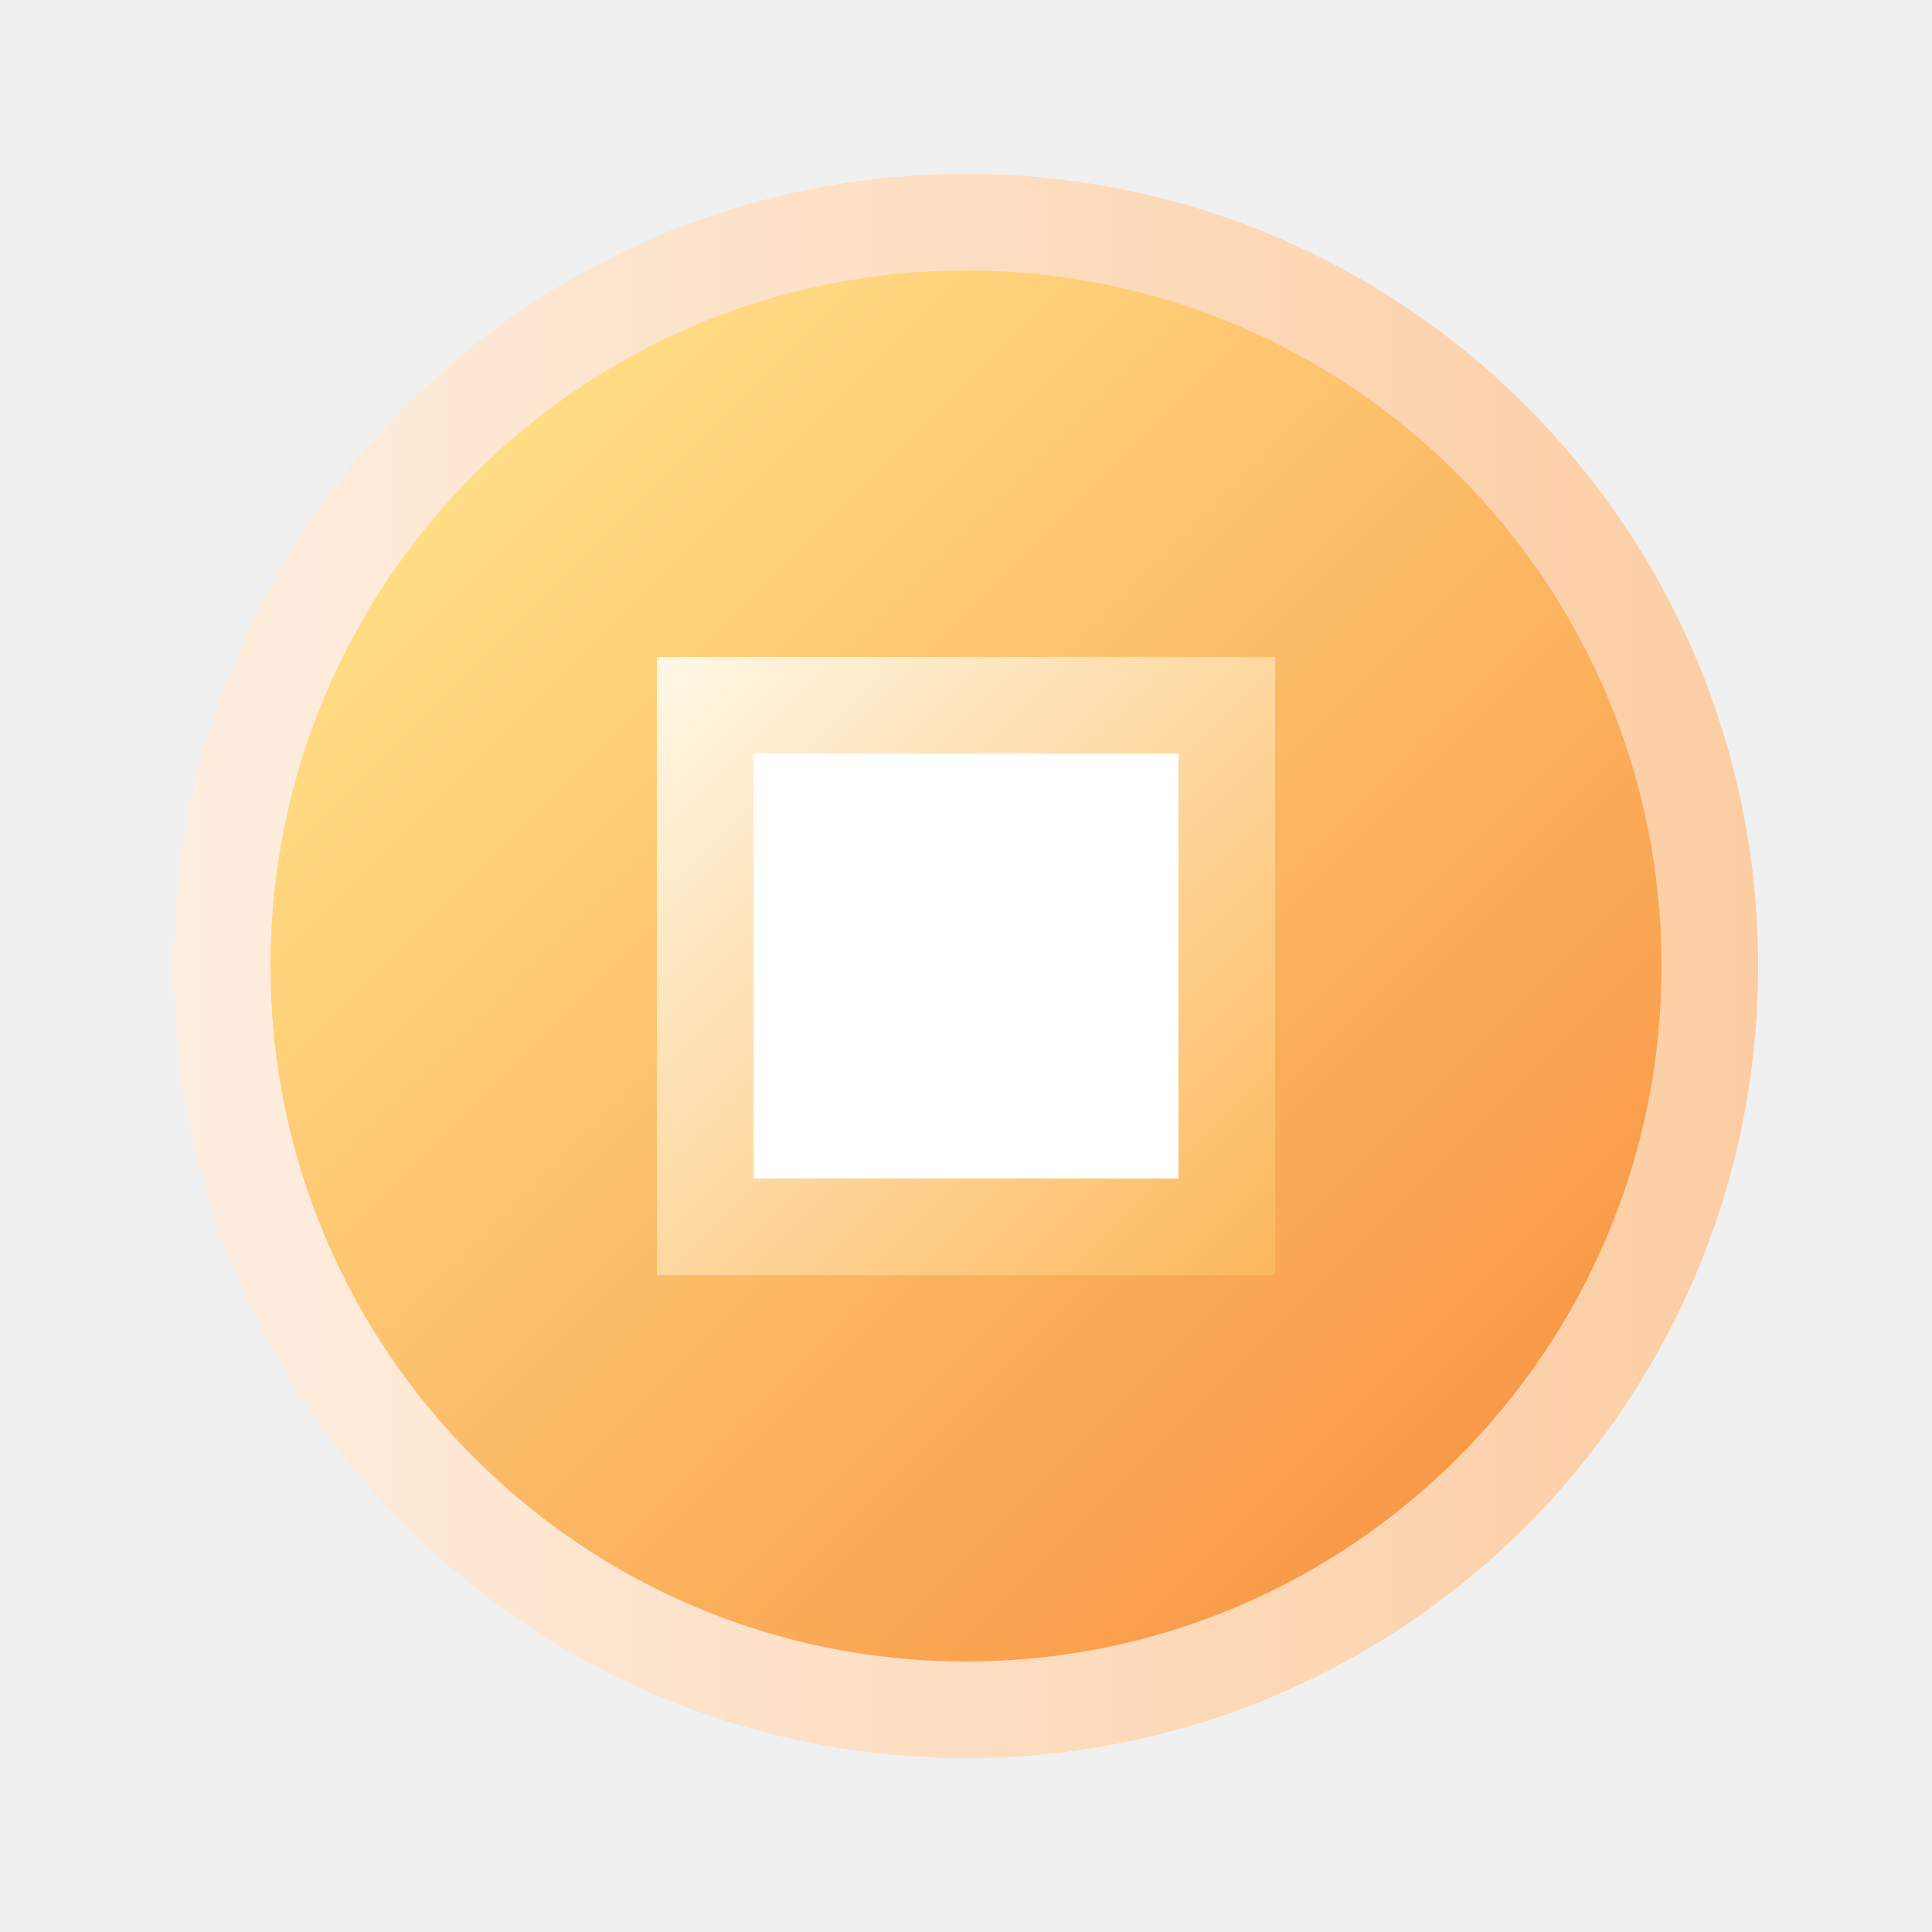
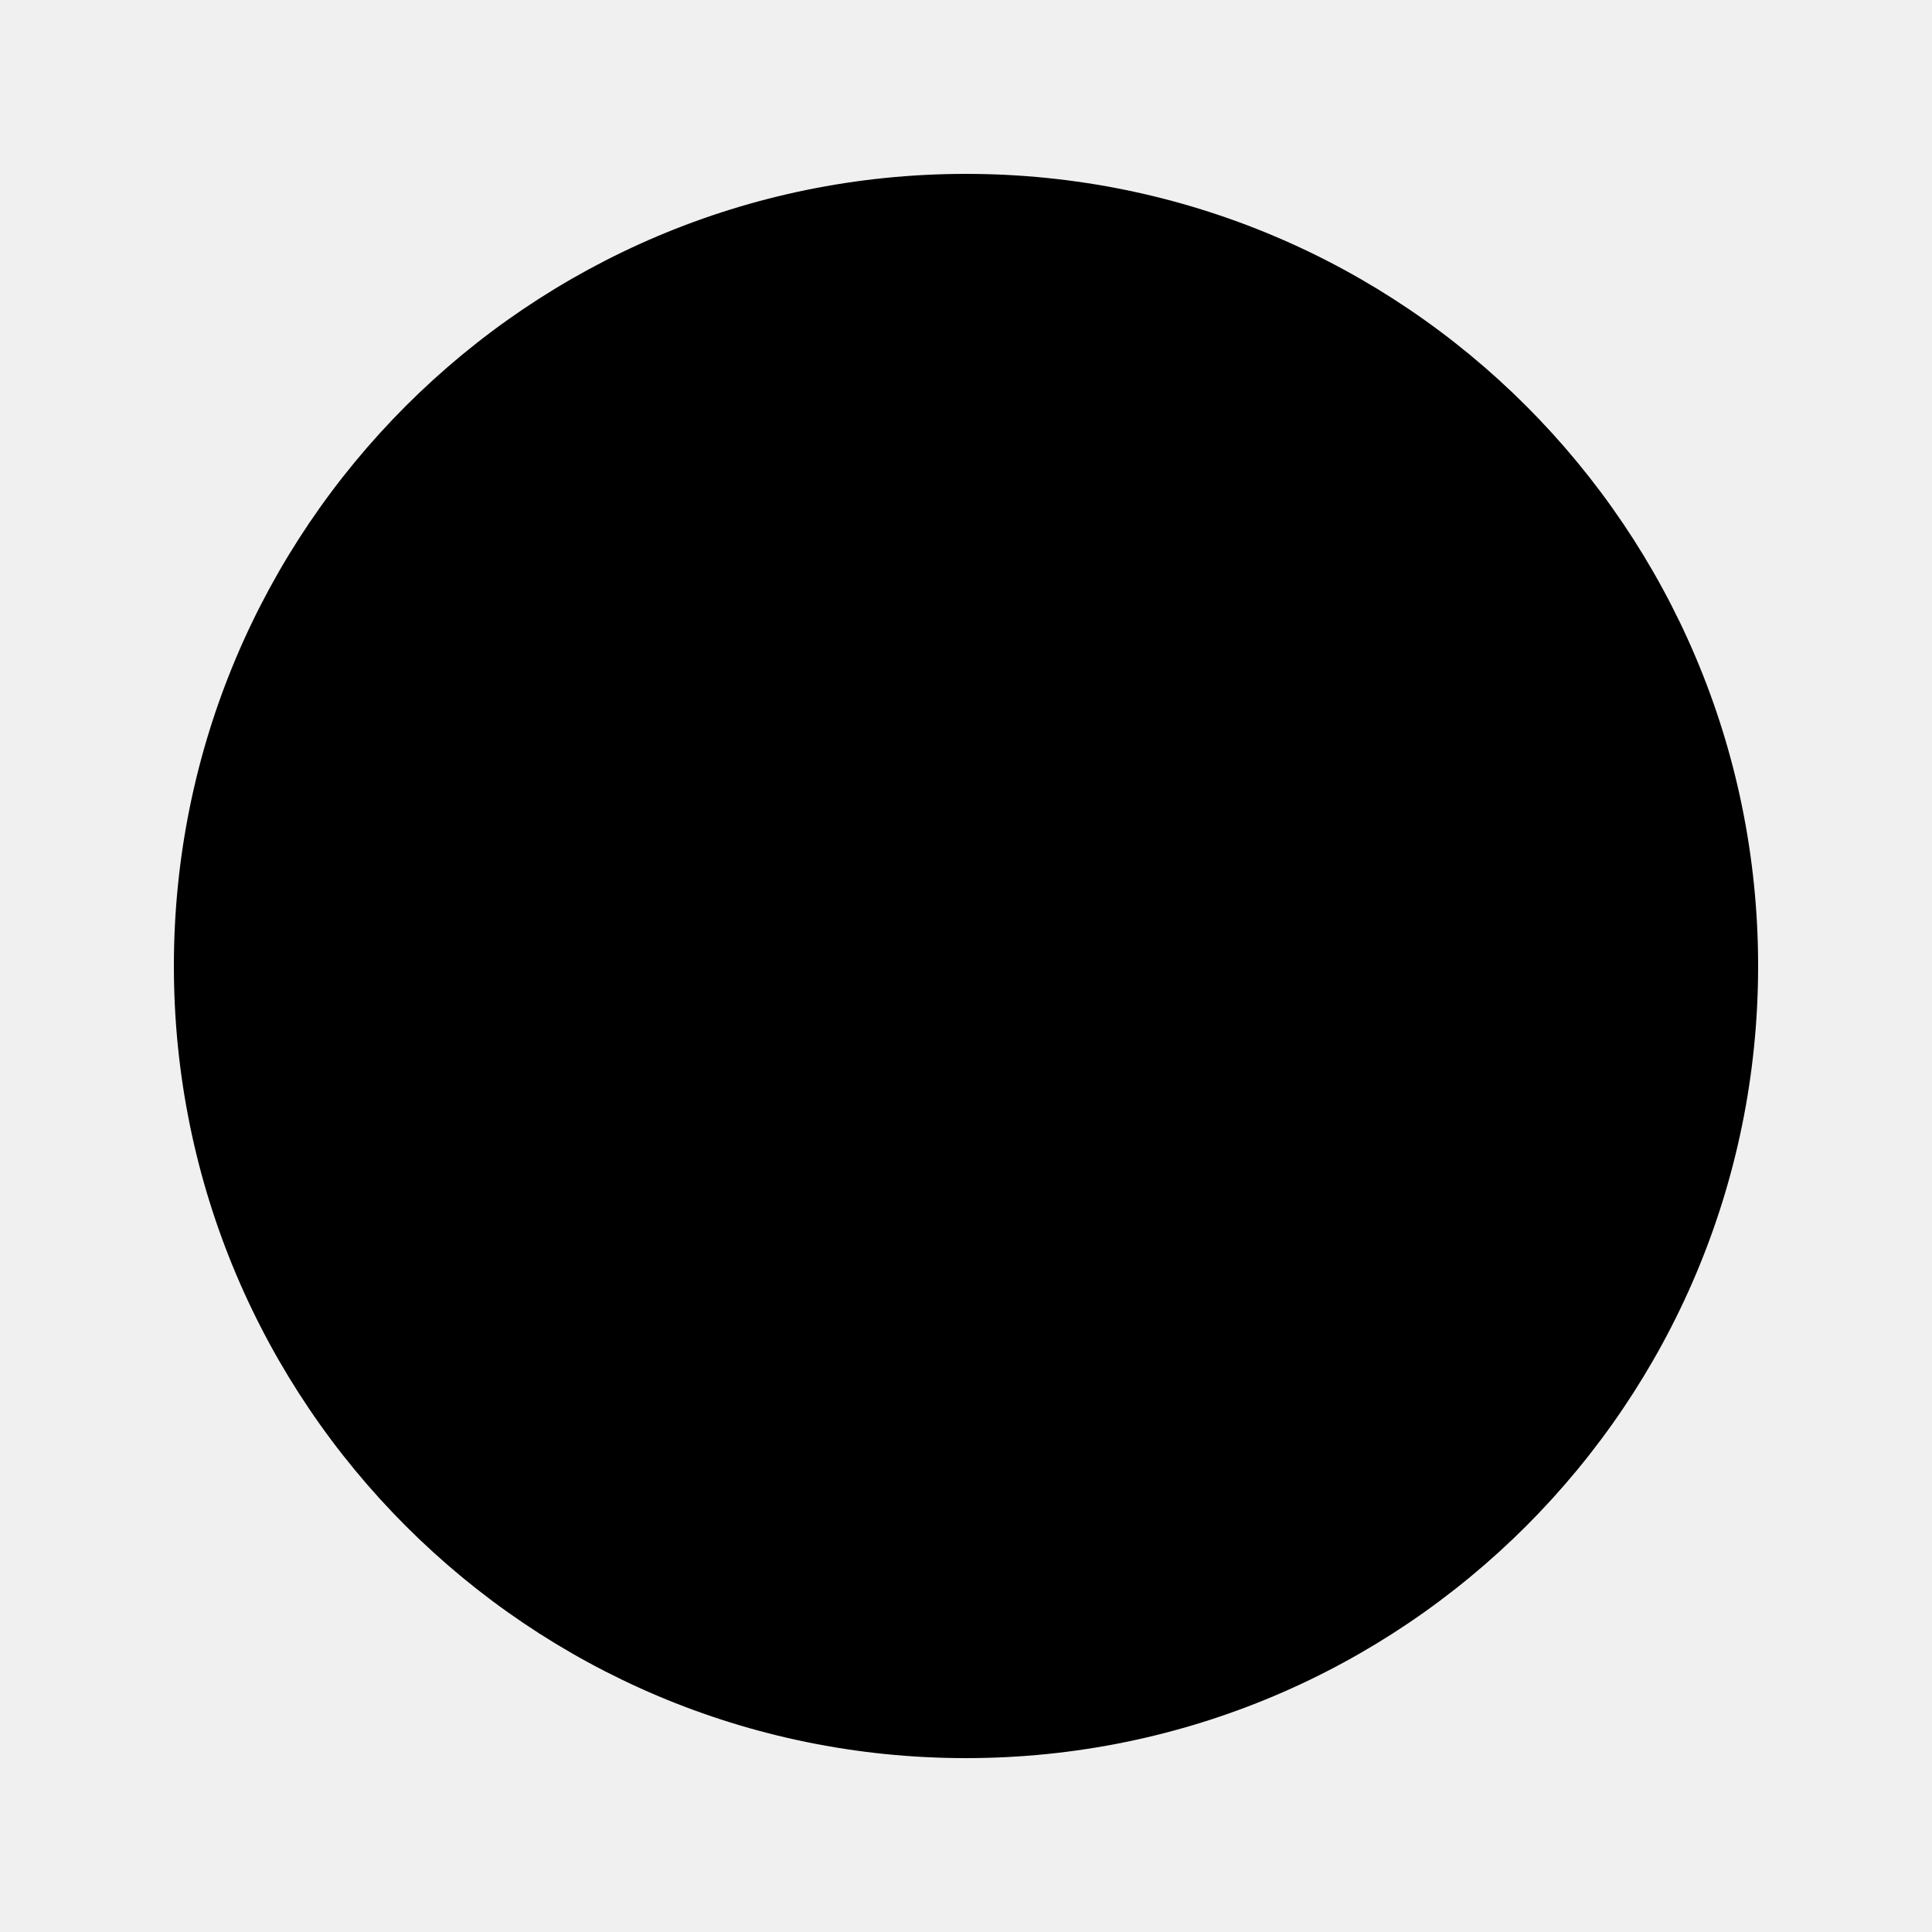
<svg xmlns="http://www.w3.org/2000/svg" version="1.1" id="Flat" x="0px" y="0px" viewBox="0 0 100 100" style="enable-background:new 0 0 100 100;" xml:space="preserve">
-   <style type="text/css"> .st0{fill:url(#SVGID_1_);} .st1{fill:url(#SVGID_00000094612201860078307270000000548903667138688153_);} .st2{fill:url(#SVGID_00000022546132488161084190000010388418013611432895_);} .st3{fill:url(#SVGID_00000047774193939987037710000004618049413312326033_);} .st4{fill:url(#SVGID_00000133493447753720114660000002925867945027740607_);} .st5{fill:url(#SVGID_00000119826246581724656760000010211214216670206374_);} .st6{fill:url(#SVGID_00000176722356198474835770000000444888533719118468_);} .st7{fill:url(#SVGID_00000182530173611416160880000007685425534163211424_);} .st8{fill:url(#SVGID_00000001642899808363399910000011349646796013871292_);} .st9{fill:url(#SVGID_00000182486633715675754060000014772691550313730980_);} .st10{fill:url(#SVGID_00000014604338402042619340000016611459233224681897_);} .st11{fill:url(#SVGID_00000124120743627362329200000010603220361083227270_);} .st12{fill:url(#SVGID_00000072281263345221412340000017157807305826286012_);} .st13{fill:url(#SVGID_00000137820589627574967850000017135268128614090409_);} .st14{fill:url(#SVGID_00000129174172766882526780000001297095447812051642_);} .st15{fill:url(#SVGID_00000103987445146159376210000013183956952446951334_);} .st16{fill:url(#SVGID_00000036214028605344719470000006572293617129748910_);} .st17{fill:url(#SVGID_00000103968405689337530760000011223266508084601230_);} .st18{fill:url(#SVGID_00000020395904561273827800000006826854203912263097_);} .st19{fill:url(#SVGID_00000111903183320230411350000006302617078764450966_);} .st20{fill:url(#SVGID_00000005979932790012464080000005468583893606105787_);} .st21{fill:url(#SVGID_00000057120700336202131900000013906761551241056136_);} .st22{fill:url(#SVGID_00000128459766354468269100000017290299180330338971_);} .st23{fill:url(#SVGID_00000127730490261584764250000004678644518690023086_);} .st24{fill:url(#SVGID_00000083055893055334797680000003499636867756184762_);} .st25{fill:url(#SVGID_00000066473716549167168490000002525789088604763532_);} .st26{fill:url(#SVGID_00000022561021372573334920000015115861580845269169_);} .st27{fill:url(#SVGID_00000021086329185280622550000018269825877338000527_);} .st28{fill:url(#SVGID_00000059278196488784557830000002464663781298127794_);} .st29{fill:url(#SVGID_00000008133163828963383410000010141779124814656388_);} .st30{fill:url(#SVGID_00000015333610869070760260000003554155130324364460_);} .st31{fill:url(#SVGID_00000171701654971628328900000012778583391277035154_);} .st32{fill:url(#SVGID_00000111881474672385900520000003011246929865658250_);} .st33{fill:url(#SVGID_00000078005893072823020720000002993053312534537387_);} .st34{fill:url(#SVGID_00000160161093558312539290000010473305904283429507_);} .st35{fill:url(#SVGID_00000077302355266670228810000013072500263332070056_);} .st36{fill:url(#SVGID_00000124880738274499828570000005648250466207342751_);} .st37{fill:url(#SVGID_00000079487528459047123390000017344504582375871876_);} .st38{fill:url(#SVGID_00000116231718029636479150000005068310772481819308_);} .st39{fill:url(#SVGID_00000155847110084806144410000011579222826154639271_);} .st40{fill:url(#SVGID_00000085941752779348505550000015361074792287978887_);} .st41{fill:url(#SVGID_00000099663909074719221090000004412133467152320684_);} .st42{fill:#FFFFFF;} .st43{fill:url(#SVGID_00000025415197677405362580000001406317181060245685_);} .st44{fill:url(#SVGID_00000096049046270541901860000016256637642208119200_);} .st45{fill:url(#SVGID_00000170252206972077318390000002636374641296141743_);} .st46{fill:url(#SVGID_00000110461181861661106600000018312473758781203632_);} .st47{fill:url(#SVGID_00000129169827537308709810000006117423232303341489_);} .st48{fill:url(#SVGID_00000025436195738842913110000016888943742834589090_);} .st49{fill:url(#SVGID_00000124857931417539948810000007027364655959150467_);} .st50{fill:url(#SVGID_00000101784667706580807690000008994813624445082249_);} .st51{fill:url(#SVGID_00000067934988037723782370000010759372879289576579_);} .st52{fill:url(#SVGID_00000075859140165460824920000015368692893240924810_);} .st53{fill:url(#SVGID_00000054958493859185008260000006861223795921215879_);} .st54{fill:url(#SVGID_00000159437199260550241250000006940632998934391984_);} .st55{fill:url(#SVGID_00000169521440225769352610000000273470142205774475_);} .st56{fill:url(#SVGID_00000025431993132084758590000013270762255146333312_);} .st57{fill:url(#SVGID_00000088820900493567931910000011303398247524421252_);} .st58{fill:url(#SVGID_00000075157093045461925090000010589459361770035389_);} .st59{fill:url(#SVGID_00000100346069173088037430000007800960626809045654_);} .st60{fill:url(#SVGID_00000098930184839703645660000004799281803679050402_);} .st61{fill:url(#SVGID_00000048471168641965929460000005687371424330883748_);} .st62{fill:url(#SVGID_00000036249693243086874360000006466308297121548733_);} .st63{fill:url(#SVGID_00000026856052249900363480000007769156131564459707_);} .st64{fill:url(#SVGID_00000064314611755235819470000017876672677297654197_);} .st65{fill:url(#SVGID_00000104691673726908192080000002069689849000623803_);} .st66{fill:url(#SVGID_00000101794597456084403900000004586590930175118743_);} .st67{fill:url(#SVGID_00000111905112226035573370000000686108344643632797_);} .st68{fill:url(#SVGID_00000161608940249570986770000017692288644793553043_);} .st69{fill:url(#SVGID_00000110454708608371399860000008279894893058476939_);} .st70{fill:url(#SVGID_00000061462260887064877710000007666471137680441483_);} .st71{fill:url(#SVGID_00000013168296429507638340000004751815190883996077_);} .st72{fill:url(#SVGID_00000026147047974396716600000005273751652255357098_);} .st73{fill:url(#SVGID_00000089537678744049472890000017339150082443702148_);} .st74{fill:url(#SVGID_00000085222357477983251060000001502585979177582242_);} .st75{fill:url(#SVGID_00000090292503942392373560000017839098899430915007_);} .st76{fill:url(#SVGID_00000116945197501881533480000006526575550440526765_);} .st77{fill:url(#SVGID_00000013186672561214624960000008341737377806468798_);} .st78{fill:url(#SVGID_00000035503658423511744700000007095139711585497481_);} .st79{fill:url(#SVGID_00000132771684028017894610000016372471489427887240_);} .st80{fill:url(#SVGID_00000065752601783355270320000002754667393053890448_);} .st81{fill:url(#SVGID_00000162322824394374328930000016691829367083455125_);} .st82{fill:url(#SVGID_00000176725105198832571140000015155893087607757717_);} .st83{fill:url(#SVGID_00000111163372158100078480000013693407196874790824_);} .st84{fill:url(#SVGID_00000029726322679624167580000018230776816823409837_);} .st85{fill:url(#SVGID_00000100372954034184276920000003634917429098984344_);} .st86{fill:url(#SVGID_00000093900022116240654520000012905948345987248283_);} .st87{fill:url(#SVGID_00000108296197687040313050000014567373980905916070_);} .st88{fill:url(#SVGID_00000072989455025657907970000014880955576055206297_);} .st89{fill:url(#SVGID_00000057132120953790833570000011648238069803823267_);} .st90{fill:url(#SVGID_00000040550329032538195580000000964891460006082743_);} .st91{fill:url(#SVGID_00000094582571094510716430000016032232572936065681_);} .st92{fill:url(#SVGID_00000098188883158086616630000000799883738274807196_);} .st93{fill:url(#SVGID_00000178165421895803397050000015046327267589752498_);} .st94{fill:url(#SVGID_00000011753121920994832760000011620194949973543604_);} .st95{fill:url(#SVGID_00000031917210141648936910000008763365425798044863_);} .st96{fill:url(#SVGID_00000134940597482047882650000013013661066317111452_);} .st97{fill:url(#SVGID_00000042012783128816525820000018084607383159636902_);} .st98{fill:url(#SVGID_00000034779574268985848340000008040419399115304624_);} .st99{fill:url(#SVGID_00000139277649356059231460000007569935952648039346_);} .st100{fill:url(#SVGID_00000134966508016363326700000013076340671716676278_);} .st101{fill:url(#SVGID_00000154423657621105823720000005234073624240957589_);} .st102{fill:url(#SVGID_00000132082526117741569740000008972164830695382966_);} .st103{fill:url(#SVGID_00000038404471319706943480000011683107291593464461_);} .st104{fill:url(#SVGID_00000132089092802029873550000013743436192863540379_);} .st105{fill:url(#SVGID_00000057851447815630441460000009110602773770966457_);} .st106{fill:url(#SVGID_00000022524002531685277120000009825418775354884259_);} .st107{fill:url(#SVGID_00000078013314711163221960000003035220876218389160_);} .st108{fill:url(#SVGID_00000019648754960711818760000009142857437032617901_);} .st109{fill:url(#SVGID_00000005266616394491945810000002788303248285872543_);} .st110{fill:url(#SVGID_00000074411449857611746650000001853037780004185531_);} .st111{fill:url(#SVGID_00000101804408152905426800000017004843126924992693_);} .st112{fill:url(#SVGID_00000168116074103586824330000006347979541321929876_);} .st113{fill:url(#SVGID_00000116920201733827310190000016591156689139713184_);} .st114{fill:url(#SVGID_00000117663756433936470840000000417733729752318131_);} .st115{fill:url(#SVGID_00000075126826485770409130000009239140161293251462_);} .st116{fill:url(#SVGID_00000093894487482692378370000013006780102228052625_);} .st117{fill:url(#SVGID_00000116915388342004933670000011696426437361196465_);} .st118{fill:url(#SVGID_00000063610799289746279790000017664455956301923968_);} .st119{fill:url(#SVGID_00000075141986993353176070000000520202762396525486_);} .st120{fill:url(#SVGID_00000036233726632756753250000016073006754669961873_);} .st121{fill:url(#SVGID_00000019637439518675965690000014214757001299919750_);} .st122{fill:url(#SVGID_00000071544316230899576800000003592710989125172901_);} .st123{fill:url(#SVGID_00000134240340828379784610000006040295504787312517_);} .st124{fill:url(#SVGID_00000137846267035667174360000006464289396866126979_);} .st125{fill:url(#SVGID_00000075878473454450186070000016065886088964203147_);} .st126{fill:url(#SVGID_00000068676812741388069150000006997392121970655620_);} .st127{fill:url(#SVGID_00000028322708565133438820000002172304376500095407_);} .st128{fill:url(#SVGID_00000018918610877397602450000003077519292405245361_);} .st129{fill:url(#SVGID_00000183935290767295360510000001826481193595717558_);} .st130{fill:url(#SVGID_00000015324551114488182460000004757272402358876333_);} .st131{fill:url(#SVGID_00000181782913059290797210000017979794365545896633_);} .st132{fill:url(#SVGID_00000008863071326574545890000009744106643554487968_);} .st133{fill:url(#SVGID_00000048491665044167297510000016855674322199112346_);} .st134{fill:url(#SVGID_00000032621586458184800850000000738310543198186384_);} .st135{fill:url(#SVGID_00000113340477386124625240000017766074084495660952_);} .st136{fill:url(#SVGID_00000104699593217754642230000006494059312268494721_);} .st137{fill:url(#SVGID_00000179622822532115485670000013040031618794622094_);} .st138{fill:url(#SVGID_00000178165514295406619250000009902013343371556274_);} .st139{fill:url(#SVGID_00000037672801328052029080000001856270099695225518_);} .st140{fill:url(#SVGID_00000080914821422423438840000014735861297817626295_);} .st141{fill:url(#SVGID_00000017484752264925044900000006631774711702801079_);} .st142{fill:url(#SVGID_00000092452068238350699380000003177420953882976421_);} .st143{fill:url(#SVGID_00000132793014647584684930000006447867710484271762_);} .st144{fill:url(#SVGID_00000061436037558227321490000011493121012351061153_);} .st145{fill:url(#SVGID_00000063610479572880997440000017334788247714024856_);} .st146{fill:url(#SVGID_00000008120679175910422680000013060845705286885254_);} .st147{fill:url(#SVGID_00000127028939343803311150000015780766569349282489_);} .st148{fill:url(#SVGID_00000168821325032173862180000017703846283902027400_);} .st149{fill:url(#SVGID_00000103243487070765318100000004062424085981234868_);} .st150{fill:url(#SVGID_00000039813621090646786610000015259146507953720738_);} .st151{fill:url(#SVGID_00000174583173572365552470000003559692970485965489_);} .st152{fill:url(#SVGID_00000180330271345451200910000016634228562303427518_);} .st153{fill:url(#SVGID_00000131343120190351008160000007278991295210390714_);} .st154{fill:url(#SVGID_00000129200491068355678320000008689210064378558364_);} .st155{fill:url(#SVGID_00000091010913833864799550000005290578797961955258_);} .st156{fill:url(#SVGID_00000057113578524295185080000005118250619538001076_);} .st157{fill:url(#SVGID_00000078020086477559046160000005016176713641917348_);} .st158{fill:url(#SVGID_00000007417054780316212940000005670651688457776529_);} .st159{fill:url(#SVGID_00000008854644979227074620000011942999848626707888_);} .st160{fill:url(#SVGID_00000091702002475241069380000001697473625274343866_);} .st161{fill:url(#SVGID_00000119811529813886194430000000034027791155320468_);} .st162{fill:url(#SVGID_00000173871920774753174050000008390300089555581069_);} .st163{fill:url(#SVGID_00000127736721562545214230000000520617724991588253_);} .st164{fill:url(#SVGID_00000103232566788435493290000000159552231011204513_);} .st165{fill:url(#SVGID_00000153663657199338190070000002492779347164891040_);} .st166{fill:url(#SVGID_00000127724314762387290280000007219815427404260756_);} .st167{fill:url(#SVGID_00000164474544455516202600000014095153593845482423_);} .st168{fill:url(#SVGID_00000039850824153820594960000013716359067474164117_);} .st169{fill:url(#SVGID_00000161609010460836966800000009441659944365806980_);} .st170{fill:url(#SVGID_00000053530082528017328650000000181831510936742785_);} .st171{fill:url(#SVGID_00000111165446676556538200000007920592582957054608_);} .st172{fill:url(#SVGID_00000048480666119832309910000011486101359314748313_);} .st173{fill:url(#SVGID_00000095328170920968289710000001118913195743813006_);} .st174{fill:url(#SVGID_00000116193560057438987330000002978523154341646510_);} .st175{fill:url(#SVGID_00000019653360576179540650000016985609121206011572_);} .st176{fill:url(#SVGID_00000005233179371515492350000013835076014375815577_);} .st177{fill:url(#SVGID_00000002362329203759640700000009605284257628923050_);} .st178{fill:url(#SVGID_00000092458498631955088350000007878150421626432412_);} .st179{fill:url(#SVGID_00000176762410934209721640000008791378576440329606_);} .st180{fill:url(#SVGID_00000181081445596293515650000016261418018715094955_);} .st181{fill:url(#SVGID_00000060743744140900411770000005925389833670634423_);} .st182{fill:url(#SVGID_00000057845049921087263420000008645521364982646972_);} .st183{fill:url(#SVGID_00000096030848430991386460000011490007889142114720_);} .st184{fill:url(#SVGID_00000056404812778995519010000009813186660171064230_);} .st185{fill:url(#SVGID_00000000184842449673329520000001862328889587997352_);} .st186{fill:url(#SVGID_00000168094119112619278440000000185171869306004871_);} .st187{fill:url(#SVGID_00000049193018171936153570000000320666076721174936_);} .st188{fill:url(#SVGID_00000113323425893863617280000016398935790066944189_);} .st189{fill:url(#SVGID_00000018210009030405719570000016907652601212914059_);} .st190{fill:url(#SVGID_00000158711399882873522530000005878836246365165751_);} .st191{fill:url(#SVGID_00000008133141709700672870000018237159242076297886_);} .st192{fill:url(#SVGID_00000164473368489121898810000012146697893746143898_);} .st193{fill:url(#SVGID_00000139261653394649837870000014826010186495285143_);} .st194{fill:url(#SVGID_00000116944127847257011350000015123752019605181851_);} .st195{fill:url(#SVGID_00000063635450463875535580000001934724523899768497_);} .st196{fill:url(#SVGID_00000134220548050990341130000012567281988245320849_);} .st197{fill:url(#SVGID_00000119101075815356836460000008402040145832734357_);} .st198{fill:url(#SVGID_00000170240920929545813290000003448948766182538679_);} .st199{fill:url(#SVGID_00000075147632976346334870000010925238163146347951_);} .st200{fill:url(#SVGID_00000054223630395919496820000015519421407843923621_);} .st201{fill:url(#SVGID_00000116195149483456840410000003727642629026949557_);} .st202{fill:url(#SVGID_00000144308696015494653710000006177318508576767131_);} .st203{fill:url(#SVGID_00000047764614008497858180000015515887667851256493_);} .st204{fill:url(#SVGID_00000128446911104825529600000004324274890243477899_);} .st205{fill:url(#SVGID_00000175316191898349198470000016211496856707054259_);} .st206{fill:url(#SVGID_00000170991878228997134510000006560034225629546890_);} .st207{fill:url(#SVGID_00000098909471638425259800000003873308092467838136_);} .st208{fill:url(#SVGID_00000129896277473412469000000008318793052665071277_);} .st209{fill:url(#SVGID_00000078033340743616531240000012099379291327592846_);} .st210{fill:url(#SVGID_00000010299602128176134150000011979543832081362313_);} .st211{fill:url(#SVGID_00000064322665750423179250000002537892916327544983_);} .st212{fill:url(#SVGID_00000115496507953805486390000015920700359873106835_);} .st213{fill:url(#SVGID_00000175290866821462326040000014629234510420742572_);} .st214{fill:url(#SVGID_00000176019190853803595310000012014573589264260266_);} .st215{fill:url(#SVGID_00000163775309924061201350000013989393165882109359_);} .st216{fill:url(#SVGID_00000083061019690663760170000002602652690745249413_);} .st217{fill:url(#SVGID_00000090279386135372915390000004578731592925592476_);} .st218{fill:url(#SVGID_00000176025567407824041810000016652070897036945579_);} .st219{fill:url(#SVGID_00000110461753170282120300000018163778254696395648_);} .st220{fill:url(#SVGID_00000088095378803313450820000007321383258973465495_);} .st221{fill:url(#SVGID_00000006697596363269453950000001146401258527917495_);} .st222{fill:url(#SVGID_00000062900387910512385730000016827833151124847787_);} .st223{fill:url(#SVGID_00000070107243138028270410000010575573414048506790_);} .st224{fill:url(#SVGID_00000055687325620389906080000006873597088883170483_);} .st225{fill:url(#SVGID_00000144308592887850308610000000940220670757416638_);} .st226{fill:url(#SVGID_00000028303459055950744980000017674533967040386456_);} .st227{fill:url(#SVGID_00000025425866573447460000000006535208012847202750_);} .st228{fill:url(#SVGID_00000054954262197037162760000017825935017858801563_);} .st229{fill:url(#SVGID_00000142890273573373115880000001696039737268590775_);} .st230{fill:url(#SVGID_00000085238827325652875020000008991027976377805718_);} .st231{fill:url(#SVGID_00000091721116795071465760000007757878803365175976_);} </style>
+   <style type="text/css"> .st0{fill:url(#SVGID_1_);} .st1{fill:url(#SVGID_00000094612201860078307270000000548903667138688153_);} .st2{fill:url(#SVGID_00000022546132488161084190000010388418013611432895_);} .st3{fill:url(#SVGID_00000047774193939987037710000004618049413312326033_);} .st4{fill:url(#SVGID_00000133493447753720114660000002925867945027740607_);} .st5{fill:url(#SVGID_00000119826246581724656760000010211214216670206374_);} .st6{fill:url(#SVGID_00000176722356198474835770000000444888533719118468_);} .st7{fill:url(#SVGID_00000182530173611416160880000007685425534163211424_);} .st8{fill:url(#SVGID_00000001642899808363399910000011349646796013871292_);} .st9{fill:url(#SVGID_00000182486633715675754060000014772691550313730980_);} .st10{fill:url(#SVGID_00000014604338402042619340000016611459233224681897_);} .st11{fill:url(#SVGID_00000124120743627362329200000010603220361083227270_);} .st12{fill:url(#SVGID_00000072281263345221412340000017157807305826286012_);} .st13{fill:url(#SVGID_00000137820589627574967850000017135268128614090409_);} .st14{fill:url(#SVGID_00000129174172766882526780000001297095447812051642_);} .st15{fill:url(#SVGID_00000103987445146159376210000013183956952446951334_);} .st16{fill:url(#SVGID_00000036214028605344719470000006572293617129748910_);} .st17{fill:url(#SVGID_00000103968405689337530760000011223266508084601230_);} .st18{fill:url(#SVGID_00000020395904561273827800000006826854203912263097_);} .st19{fill:url(#SVGID_00000111903183320230411350000006302617078764450966_);} .st20{fill:url(#SVGID_00000005979932790012464080000005468583893606105787_);} .st21{fill:url(#SVGID_00000057120700336202131900000013906761551241056136_);} .st22{fill:url(#SVGID_00000128459766354468269100000017290299180330338971_);} .st23{fill:url(#SVGID_00000127730490261584764250000004678644518690023086_);} .st24{fill:url(#SVGID_00000083055893055334797680000003499636867756184762_);} .st25{fill:url(#SVGID_00000066473716549167168490000002525789088604763532_);} .st26{fill:url(#SVGID_00000022561021372573334920000015115861580845269169_);} .st27{fill:url(#SVGID_00000021086329185280622550000018269825877338000527_);} .st28{fill:url(#SVGID_00000059278196488784557830000002464663781298127794_);} .st29{fill:url(#SVGID_00000008133163828963383410000010141779124814656388_);} .st30{fill:url(#SVGID_00000015333610869070760260000003554155130324364460_);} .st31{fill:url(#SVGID_00000171701654971628328900000012778583391277035154_);} .st32{fill:url(#SVGID_00000111881474672385900520000003011246929865658250_);} .st33{fill:url(#SVGID_00000078005893072823020720000002993053312534537387_);} .st34{fill:url(#SVGID_00000160161093558312539290000010473305904283429507_);} .st35{fill:url(#SVGID_00000077302355266670228810000013072500263332070056_);} .st36{fill:url(#SVGID_00000124880738274499828570000005648250466207342751_);} .st37{fill:url(#SVGID_00000079487528459047123390000017344504582375871876_);} .st38{fill:url(#SVGID_00000116231718029636479150000005068310772481819308_);} .st39{fill:url(#SVGID_00000155847110084806144410000011579222826154639271_);} .st40{fill:url(#SVGID_00000085941752779348505550000015361074792287978887_);} .st41{fill:url(#SVGID_00000099663909074719221090000004412133467152320684_);} .st42{fill:oklch(1 0 0);} .st43{fill:url(#SVGID_00000025415197677405362580000001406317181060245685_);} .st44{fill:url(#SVGID_00000096049046270541901860000016256637642208119200_);} .st45{fill:url(#SVGID_00000170252206972077318390000002636374641296141743_);} .st46{fill:url(#SVGID_00000110461181861661106600000018312473758781203632_);} .st47{fill:url(#SVGID_00000129169827537308709810000006117423232303341489_);} .st48{fill:url(#SVGID_00000025436195738842913110000016888943742834589090_);} .st49{fill:url(#SVGID_00000124857931417539948810000007027364655959150467_);} .st50{fill:url(#SVGID_00000101784667706580807690000008994813624445082249_);} .st51{fill:url(#SVGID_00000067934988037723782370000010759372879289576579_);} .st52{fill:url(#SVGID_00000075859140165460824920000015368692893240924810_);} .st53{fill:url(#SVGID_00000054958493859185008260000006861223795921215879_);} .st54{fill:url(#SVGID_00000159437199260550241250000006940632998934391984_);} .st55{fill:url(#SVGID_00000169521440225769352610000000273470142205774475_);} .st56{fill:url(#SVGID_00000025431993132084758590000013270762255146333312_);} .st57{fill:url(#SVGID_00000088820900493567931910000011303398247524421252_);} .st58{fill:url(#SVGID_00000075157093045461925090000010589459361770035389_);} .st59{fill:url(#SVGID_00000100346069173088037430000007800960626809045654_);} .st60{fill:url(#SVGID_00000098930184839703645660000004799281803679050402_);} .st61{fill:url(#SVGID_00000048471168641965929460000005687371424330883748_);} .st62{fill:url(#SVGID_00000036249693243086874360000006466308297121548733_);} .st63{fill:url(#SVGID_00000026856052249900363480000007769156131564459707_);} .st64{fill:url(#SVGID_00000064314611755235819470000017876672677297654197_);} .st65{fill:url(#SVGID_00000104691673726908192080000002069689849000623803_);} .st66{fill:url(#SVGID_00000101794597456084403900000004586590930175118743_);} .st67{fill:url(#SVGID_00000111905112226035573370000000686108344643632797_);} .st68{fill:url(#SVGID_00000161608940249570986770000017692288644793553043_);} .st69{fill:url(#SVGID_00000110454708608371399860000008279894893058476939_);} .st70{fill:url(#SVGID_00000061462260887064877710000007666471137680441483_);} .st71{fill:url(#SVGID_00000013168296429507638340000004751815190883996077_);} .st72{fill:url(#SVGID_00000026147047974396716600000005273751652255357098_);} .st73{fill:url(#SVGID_00000089537678744049472890000017339150082443702148_);} .st74{fill:url(#SVGID_00000085222357477983251060000001502585979177582242_);} .st75{fill:url(#SVGID_00000090292503942392373560000017839098899430915007_);} .st76{fill:url(#SVGID_00000116945197501881533480000006526575550440526765_);} .st77{fill:url(#SVGID_00000013186672561214624960000008341737377806468798_);} .st78{fill:url(#SVGID_00000035503658423511744700000007095139711585497481_);} .st79{fill:url(#SVGID_00000132771684028017894610000016372471489427887240_);} .st80{fill:url(#SVGID_00000065752601783355270320000002754667393053890448_);} .st81{fill:url(#SVGID_00000162322824394374328930000016691829367083455125_);} .st82{fill:url(#SVGID_00000176725105198832571140000015155893087607757717_);} .st83{fill:url(#SVGID_00000111163372158100078480000013693407196874790824_);} .st84{fill:url(#SVGID_00000029726322679624167580000018230776816823409837_);} .st85{fill:url(#SVGID_00000100372954034184276920000003634917429098984344_);} .st86{fill:url(#SVGID_00000093900022116240654520000012905948345987248283_);} .st87{fill:url(#SVGID_00000108296197687040313050000014567373980905916070_);} .st88{fill:url(#SVGID_00000072989455025657907970000014880955576055206297_);} .st89{fill:url(#SVGID_00000057132120953790833570000011648238069803823267_);} .st90{fill:url(#SVGID_00000040550329032538195580000000964891460006082743_);} .st91{fill:url(#SVGID_00000094582571094510716430000016032232572936065681_);} .st92{fill:url(#SVGID_00000098188883158086616630000000799883738274807196_);} .st93{fill:url(#SVGID_00000178165421895803397050000015046327267589752498_);} .st94{fill:url(#SVGID_00000011753121920994832760000011620194949973543604_);} .st95{fill:url(#SVGID_00000031917210141648936910000008763365425798044863_);} .st96{fill:url(#SVGID_00000134940597482047882650000013013661066317111452_);} .st97{fill:url(#SVGID_00000042012783128816525820000018084607383159636902_);} .st98{fill:url(#SVGID_00000034779574268985848340000008040419399115304624_);} .st99{fill:url(#SVGID_00000139277649356059231460000007569935952648039346_);} .st100{fill:url(#SVGID_00000134966508016363326700000013076340671716676278_);} .st101{fill:url(#SVGID_00000154423657621105823720000005234073624240957589_);} .st102{fill:url(#SVGID_00000132082526117741569740000008972164830695382966_);} .st103{fill:url(#SVGID_00000038404471319706943480000011683107291593464461_);} .st104{fill:url(#SVGID_00000132089092802029873550000013743436192863540379_);} .st105{fill:url(#SVGID_00000057851447815630441460000009110602773770966457_);} .st106{fill:url(#SVGID_00000022524002531685277120000009825418775354884259_);} .st107{fill:url(#SVGID_00000078013314711163221960000003035220876218389160_);} .st108{fill:url(#SVGID_00000019648754960711818760000009142857437032617901_);} .st109{fill:url(#SVGID_00000005266616394491945810000002788303248285872543_);} .st110{fill:url(#SVGID_00000074411449857611746650000001853037780004185531_);} .st111{fill:url(#SVGID_00000101804408152905426800000017004843126924992693_);} .st112{fill:url(#SVGID_00000168116074103586824330000006347979541321929876_);} .st113{fill:url(#SVGID_00000116920201733827310190000016591156689139713184_);} .st114{fill:url(#SVGID_00000117663756433936470840000000417733729752318131_);} .st115{fill:url(#SVGID_00000075126826485770409130000009239140161293251462_);} .st116{fill:url(#SVGID_00000093894487482692378370000013006780102228052625_);} .st117{fill:url(#SVGID_00000116915388342004933670000011696426437361196465_);} .st118{fill:url(#SVGID_00000063610799289746279790000017664455956301923968_);} .st119{fill:url(#SVGID_00000075141986993353176070000000520202762396525486_);} .st120{fill:url(#SVGID_00000036233726632756753250000016073006754669961873_);} .st121{fill:url(#SVGID_00000019637439518675965690000014214757001299919750_);} .st122{fill:url(#SVGID_00000071544316230899576800000003592710989125172901_);} .st123{fill:url(#SVGID_00000134240340828379784610000006040295504787312517_);} .st124{fill:url(#SVGID_00000137846267035667174360000006464289396866126979_);} .st125{fill:url(#SVGID_00000075878473454450186070000016065886088964203147_);} .st126{fill:url(#SVGID_00000068676812741388069150000006997392121970655620_);} .st127{fill:url(#SVGID_00000028322708565133438820000002172304376500095407_);} .st128{fill:url(#SVGID_00000018918610877397602450000003077519292405245361_);} .st129{fill:url(#SVGID_00000183935290767295360510000001826481193595717558_);} .st130{fill:url(#SVGID_00000015324551114488182460000004757272402358876333_);} .st131{fill:url(#SVGID_00000181782913059290797210000017979794365545896633_);} .st132{fill:url(#SVGID_00000008863071326574545890000009744106643554487968_);} .st133{fill:url(#SVGID_00000048491665044167297510000016855674322199112346_);} .st134{fill:url(#SVGID_00000032621586458184800850000000738310543198186384_);} .st135{fill:url(#SVGID_00000113340477386124625240000017766074084495660952_);} .st136{fill:url(#SVGID_00000104699593217754642230000006494059312268494721_);} .st137{fill:url(#SVGID_00000179622822532115485670000013040031618794622094_);} .st138{fill:url(#SVGID_00000178165514295406619250000009902013343371556274_);} .st139{fill:url(#SVGID_00000037672801328052029080000001856270099695225518_);} .st140{fill:url(#SVGID_00000080914821422423438840000014735861297817626295_);} .st141{fill:url(#SVGID_00000017484752264925044900000006631774711702801079_);} .st142{fill:url(#SVGID_00000092452068238350699380000003177420953882976421_);} .st143{fill:url(#SVGID_00000132793014647584684930000006447867710484271762_);} .st144{fill:url(#SVGID_00000061436037558227321490000011493121012351061153_);} .st145{fill:url(#SVGID_00000063610479572880997440000017334788247714024856_);} .st146{fill:url(#SVGID_00000008120679175910422680000013060845705286885254_);} .st147{fill:url(#SVGID_00000127028939343803311150000015780766569349282489_);} .st148{fill:url(#SVGID_00000168821325032173862180000017703846283902027400_);} .st149{fill:url(#SVGID_00000103243487070765318100000004062424085981234868_);} .st150{fill:url(#SVGID_00000039813621090646786610000015259146507953720738_);} .st151{fill:url(#SVGID_00000174583173572365552470000003559692970485965489_);} .st152{fill:url(#SVGID_00000180330271345451200910000016634228562303427518_);} .st153{fill:url(#SVGID_00000131343120190351008160000007278991295210390714_);} .st154{fill:url(#SVGID_00000129200491068355678320000008689210064378558364_);} .st155{fill:url(#SVGID_00000091010913833864799550000005290578797961955258_);} .st156{fill:url(#SVGID_00000057113578524295185080000005118250619538001076_);} .st157{fill:url(#SVGID_00000078020086477559046160000005016176713641917348_);} .st158{fill:url(#SVGID_00000007417054780316212940000005670651688457776529_);} .st159{fill:url(#SVGID_00000008854644979227074620000011942999848626707888_);} .st160{fill:url(#SVGID_00000091702002475241069380000001697473625274343866_);} .st161{fill:url(#SVGID_00000119811529813886194430000000034027791155320468_);} .st162{fill:url(#SVGID_00000173871920774753174050000008390300089555581069_);} .st163{fill:url(#SVGID_00000127736721562545214230000000520617724991588253_);} .st164{fill:url(#SVGID_00000103232566788435493290000000159552231011204513_);} .st165{fill:url(#SVGID_00000153663657199338190070000002492779347164891040_);} .st166{fill:url(#SVGID_00000127724314762387290280000007219815427404260756_);} .st167{fill:url(#SVGID_00000164474544455516202600000014095153593845482423_);} .st168{fill:url(#SVGID_00000039850824153820594960000013716359067474164117_);} .st169{fill:url(#SVGID_00000161609010460836966800000009441659944365806980_);} .st170{fill:url(#SVGID_00000053530082528017328650000000181831510936742785_);} .st171{fill:url(#SVGID_00000111165446676556538200000007920592582957054608_);} .st172{fill:url(#SVGID_00000048480666119832309910000011486101359314748313_);} .st173{fill:url(#SVGID_00000095328170920968289710000001118913195743813006_);} .st174{fill:url(#SVGID_00000116193560057438987330000002978523154341646510_);} .st175{fill:url(#SVGID_00000019653360576179540650000016985609121206011572_);} .st176{fill:url(#SVGID_00000005233179371515492350000013835076014375815577_);} .st177{fill:url(#SVGID_00000002362329203759640700000009605284257628923050_);} .st178{fill:url(#SVGID_00000092458498631955088350000007878150421626432412_);} .st179{fill:url(#SVGID_00000176762410934209721640000008791378576440329606_);} .st180{fill:url(#SVGID_00000181081445596293515650000016261418018715094955_);} .st181{fill:url(#SVGID_00000060743744140900411770000005925389833670634423_);} .st182{fill:url(#SVGID_00000057845049921087263420000008645521364982646972_);} .st183{fill:url(#SVGID_00000096030848430991386460000011490007889142114720_);} .st184{fill:url(#SVGID_00000056404812778995519010000009813186660171064230_);} .st185{fill:url(#SVGID_00000000184842449673329520000001862328889587997352_);} .st186{fill:url(#SVGID_00000168094119112619278440000000185171869306004871_);} .st187{fill:url(#SVGID_00000049193018171936153570000000320666076721174936_);} .st188{fill:url(#SVGID_00000113323425893863617280000016398935790066944189_);} .st189{fill:url(#SVGID_00000018210009030405719570000016907652601212914059_);} .st190{fill:url(#SVGID_00000158711399882873522530000005878836246365165751_);} .st191{fill:url(#SVGID_00000008133141709700672870000018237159242076297886_);} .st192{fill:url(#SVGID_00000164473368489121898810000012146697893746143898_);} .st193{fill:url(#SVGID_00000139261653394649837870000014826010186495285143_);} .st194{fill:url(#SVGID_00000116944127847257011350000015123752019605181851_);} .st195{fill:url(#SVGID_00000063635450463875535580000001934724523899768497_);} .st196{fill:url(#SVGID_00000134220548050990341130000012567281988245320849_);} .st197{fill:url(#SVGID_00000119101075815356836460000008402040145832734357_);} .st198{fill:url(#SVGID_00000170240920929545813290000003448948766182538679_);} .st199{fill:url(#SVGID_00000075147632976346334870000010925238163146347951_);} .st200{fill:url(#SVGID_00000054223630395919496820000015519421407843923621_);} .st201{fill:url(#SVGID_00000116195149483456840410000003727642629026949557_);} .st202{fill:url(#SVGID_00000144308696015494653710000006177318508576767131_);} .st203{fill:url(#SVGID_00000047764614008497858180000015515887667851256493_);} .st204{fill:url(#SVGID_00000128446911104825529600000004324274890243477899_);} .st205{fill:url(#SVGID_00000175316191898349198470000016211496856707054259_);} .st206{fill:url(#SVGID_00000170991878228997134510000006560034225629546890_);} .st207{fill:url(#SVGID_00000098909471638425259800000003873308092467838136_);} .st208{fill:url(#SVGID_00000129896277473412469000000008318793052665071277_);} .st209{fill:url(#SVGID_00000078033340743616531240000012099379291327592846_);} .st210{fill:url(#SVGID_00000010299602128176134150000011979543832081362313_);} .st211{fill:url(#SVGID_00000064322665750423179250000002537892916327544983_);} .st212{fill:url(#SVGID_00000115496507953805486390000015920700359873106835_);} .st213{fill:url(#SVGID_00000175290866821462326040000014629234510420742572_);} .st214{fill:url(#SVGID_00000176019190853803595310000012014573589264260266_);} .st215{fill:url(#SVGID_00000163775309924061201350000013989393165882109359_);} .st216{fill:url(#SVGID_00000083061019690663760170000002602652690745249413_);} .st217{fill:url(#SVGID_00000090279386135372915390000004578731592925592476_);} .st218{fill:url(#SVGID_00000176025567407824041810000016652070897036945579_);} .st219{fill:url(#SVGID_00000110461753170282120300000018163778254696395648_);} .st220{fill:url(#SVGID_00000088095378803313450820000007321383258973465495_);} .st221{fill:url(#SVGID_00000006697596363269453950000001146401258527917495_);} .st222{fill:url(#SVGID_00000062900387910512385730000016827833151124847787_);} .st223{fill:url(#SVGID_00000070107243138028270410000010575573414048506790_);} .st224{fill:url(#SVGID_00000055687325620389906080000006873597088883170483_);} .st225{fill:url(#SVGID_00000144308592887850308610000000940220670757416638_);} .st226{fill:url(#SVGID_00000028303459055950744980000017674533967040386456_);} .st227{fill:url(#SVGID_00000025425866573447460000000006535208012847202750_);} .st228{fill:url(#SVGID_00000054954262197037162760000017825935017858801563_);} .st229{fill:url(#SVGID_00000142890273573373115880000001696039737268590775_);} .st230{fill:url(#SVGID_00000085238827325652875020000008991027976377805718_);} .st231{fill:url(#SVGID_00000091721116795071465760000007757878803365175976_);} </style>
  <g id="Coin_00000131355093688544897400000002319664331204411780_">
    <linearGradient id="SVGID_1_" gradientUnits="userSpaceOnUse" x1="9" y1="50" x2="91" y2="50">
-       <stop offset="0" style="stop-color:#FEEEE0" />
-       <stop offset="1" style="stop-color:#FCCDA3" />
+       <stop offset="0" style="stop-color:oklch(0.958 0.025 63.745)" />
+       <stop offset="1" style="stop-color:oklch(0.879 0.077 63.356)" />
    </linearGradient>
    <circle class="st0" cx="50" cy="50" r="41" />
    <linearGradient id="SVGID_00000086666584165524963820000005253027675900476059_" gradientUnits="userSpaceOnUse" x1="24.544" y1="24.544" x2="75.456" y2="75.456">
-       <stop offset="0" style="stop-color:#FFDD85" />
-       <stop offset="1" style="stop-color:#F99A48" />
+       <stop offset="0" style="stop-color:oklch(0.908 0.114 88.964)" />
+       <stop offset="1" style="stop-color:oklch(0.77 0.148 58.41)" />
    </linearGradient>
    <circle style="fill:url(#SVGID_00000086666584165524963820000005253027675900476059_);" cx="50" cy="50" r="36" />
    <rect x="39" y="39" class="st42" width="22" height="22" />
    <linearGradient id="SVGID_00000078032791608467602970000004713696733203644569_" gradientUnits="userSpaceOnUse" x1="34" y1="34" x2="66" y2="66">
-       <stop offset="0" style="stop-color:#FFF8E6" />
-       <stop offset="1" style="stop-color:#FCB85A" />
+       <stop offset="0" style="stop-color:oklch(0.98 0.025 89.209)" />
+       <stop offset="1" style="stop-color:oklch(0.829 0.135 72.771)" />
    </linearGradient>
    <path style="fill:url(#SVGID_00000078032791608467602970000004713696733203644569_);" d="M34,34v32h32V34H34z M61,61H39V39h22V61z" />
  </g>
</svg>
